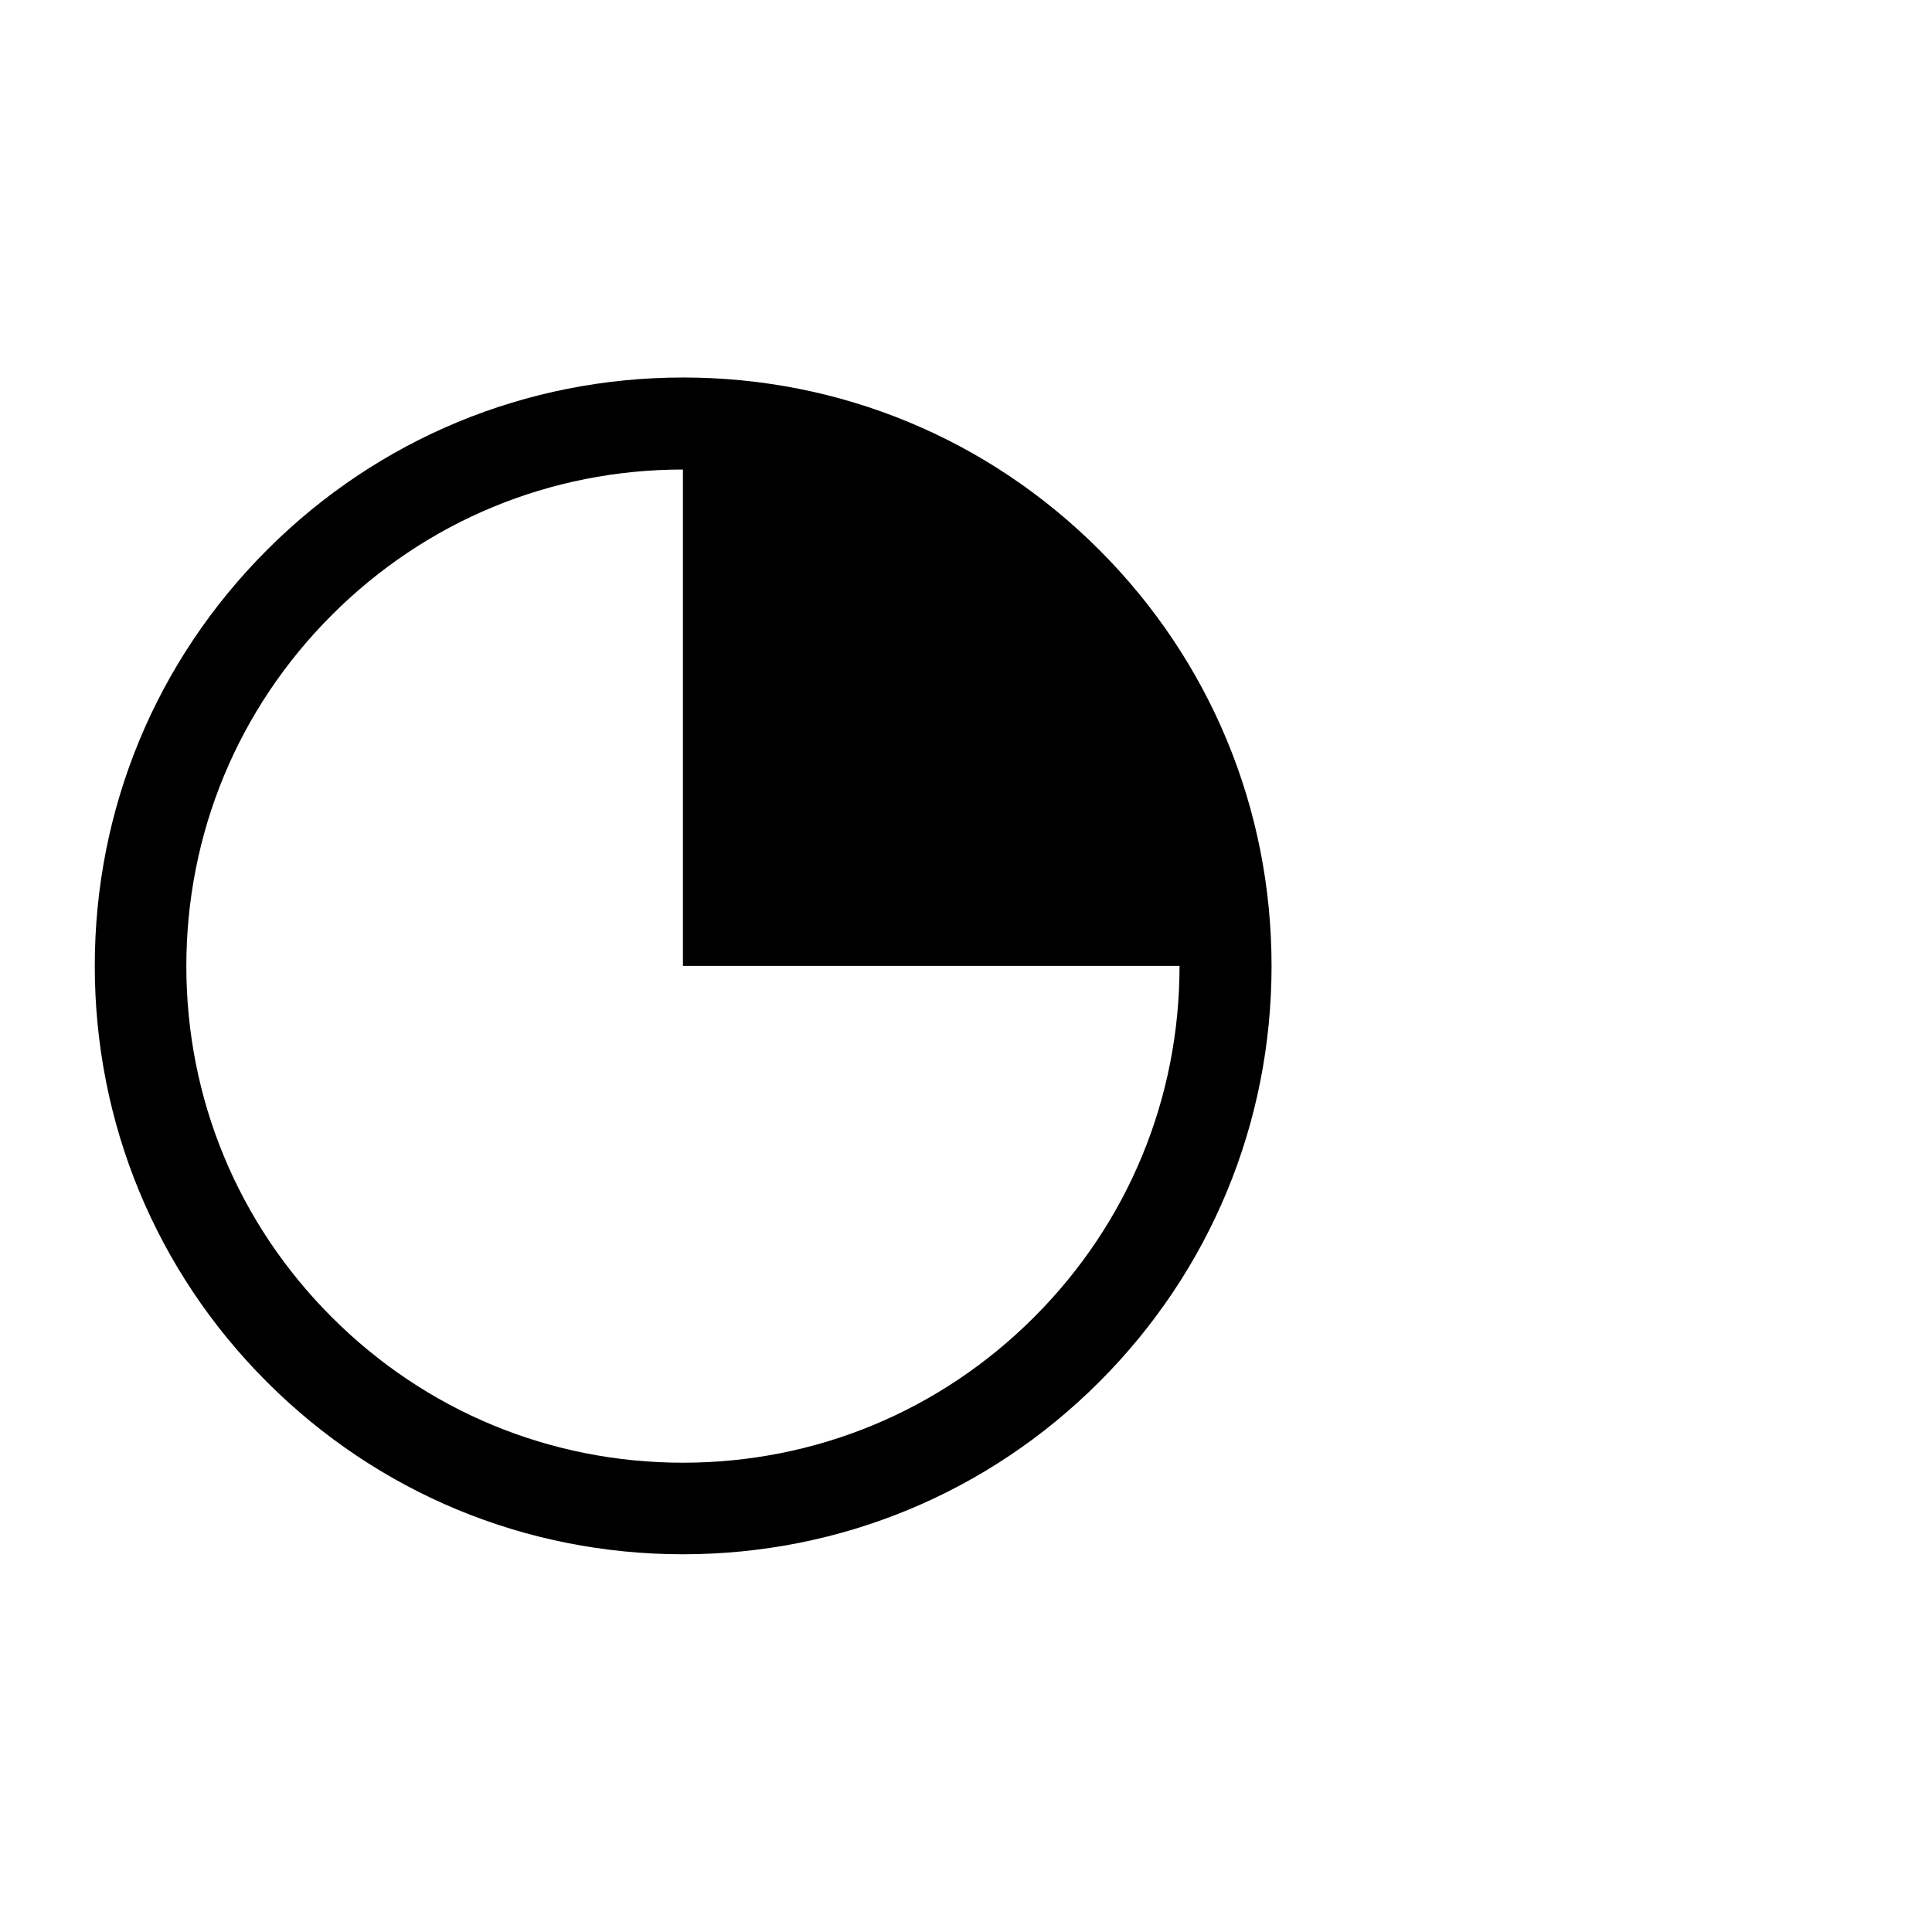
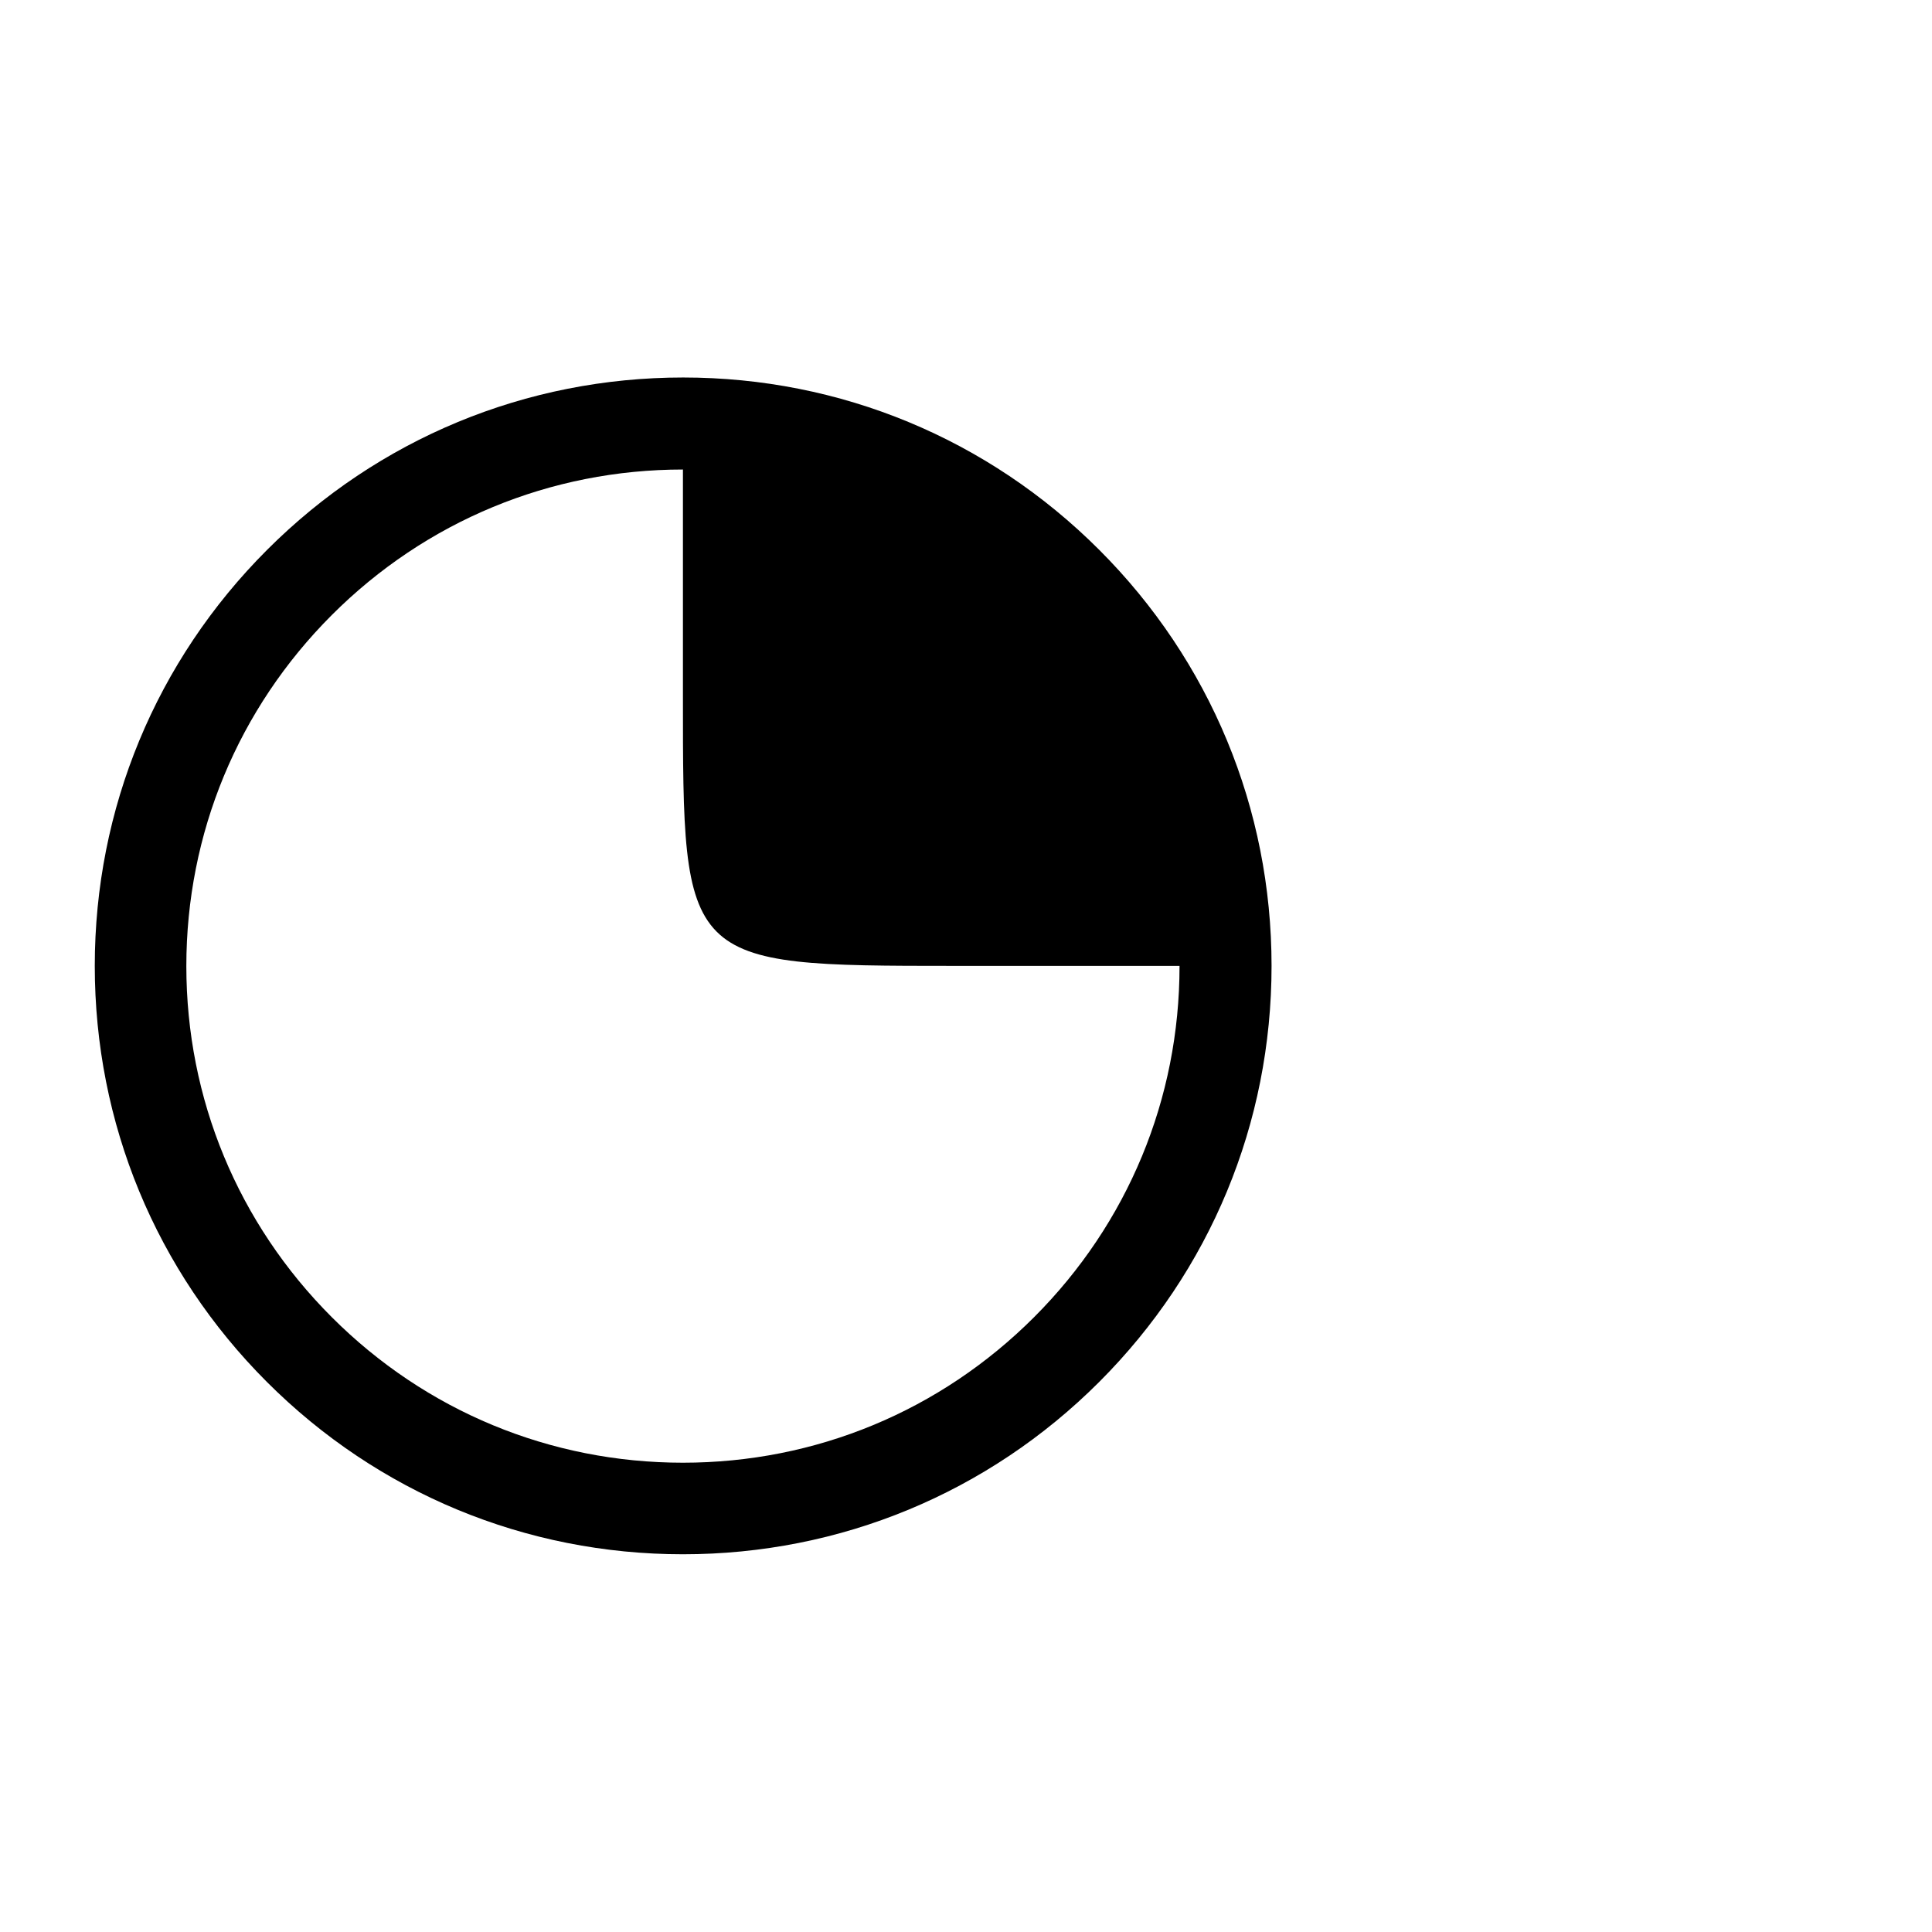
<svg xmlns="http://www.w3.org/2000/svg" version="1.1" id="Ebene_1" x="0px" y="0px" viewBox="0 0 841.9 841.9" enable-background="new 0 0 841.9 841.9" xml:space="preserve">
  <g>
    <path d="M297.6,677.3c-68.5,0-132.9-26.7-181.3-75.1S41.3,489.4,41.3,420.9s26.7-132.9,75.1-181.3c48.4-48.4,112.8-75.1,181.3-75.1   s132.9,26.7,181.3,75.1c48.4,48.4,75.1,112.8,75.1,181.3s-26.7,132.9-75.1,181.3S366.1,677.3,297.6,677.3z M297.6,204.6   c-57.8,0-112.1,22.5-153,63.4c-40.9,40.9-63.4,95.2-63.4,153c0,57.8,22.5,112.1,63.4,153c40.9,40.9,95.2,63.4,153,63.4   c57.8,0,112.1-22.5,153-63.4c40.9-40.9,63.4-95.2,63.4-153c0-57.8-22.5-112.1-63.4-153C409.8,227.1,355.4,204.6,297.6,204.6z" />
  </g>
-   <polygon points="478.3,253.4 297.6,184.6 297.6,420.9 534,420.9 " />
+   <path d="M 478.3,253.4 297.6,184.6 c 0,0 0,78.8 0,118.2 0,117.5 -0.4,118.1 118.2,118.1 39.4,0 118.2,0 118.2,0 z" id="polygon7" />
</svg>
